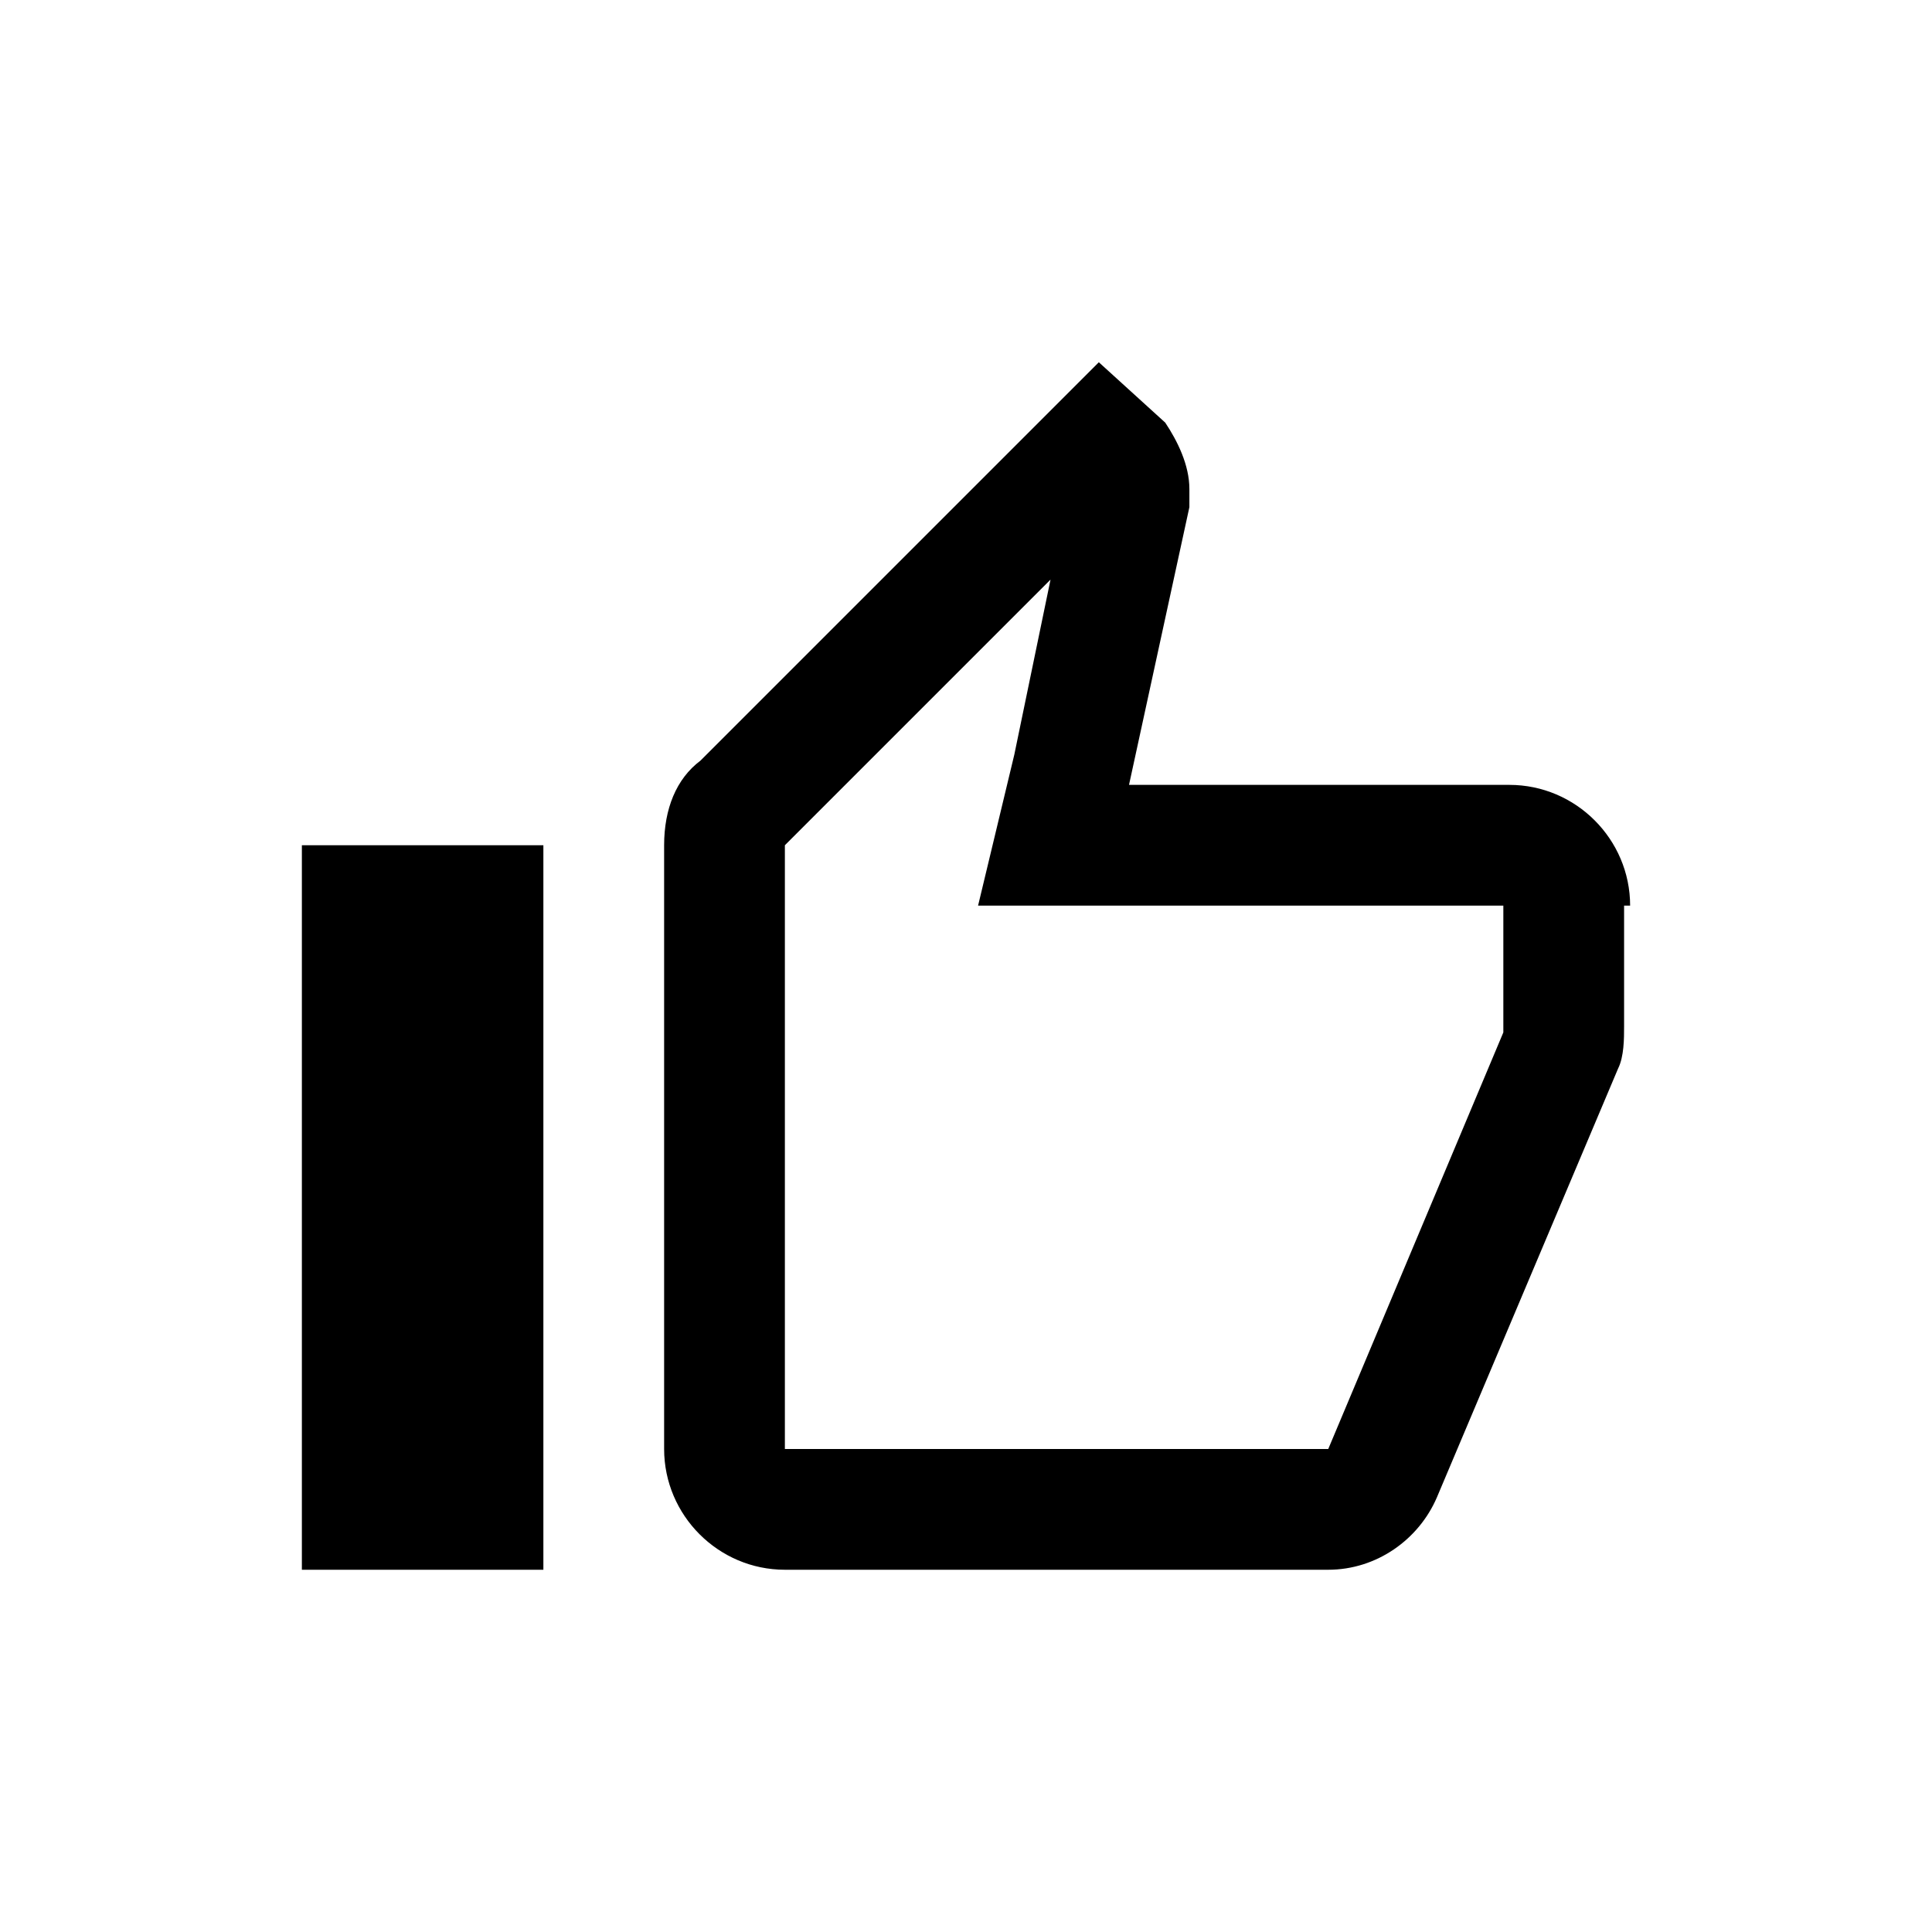
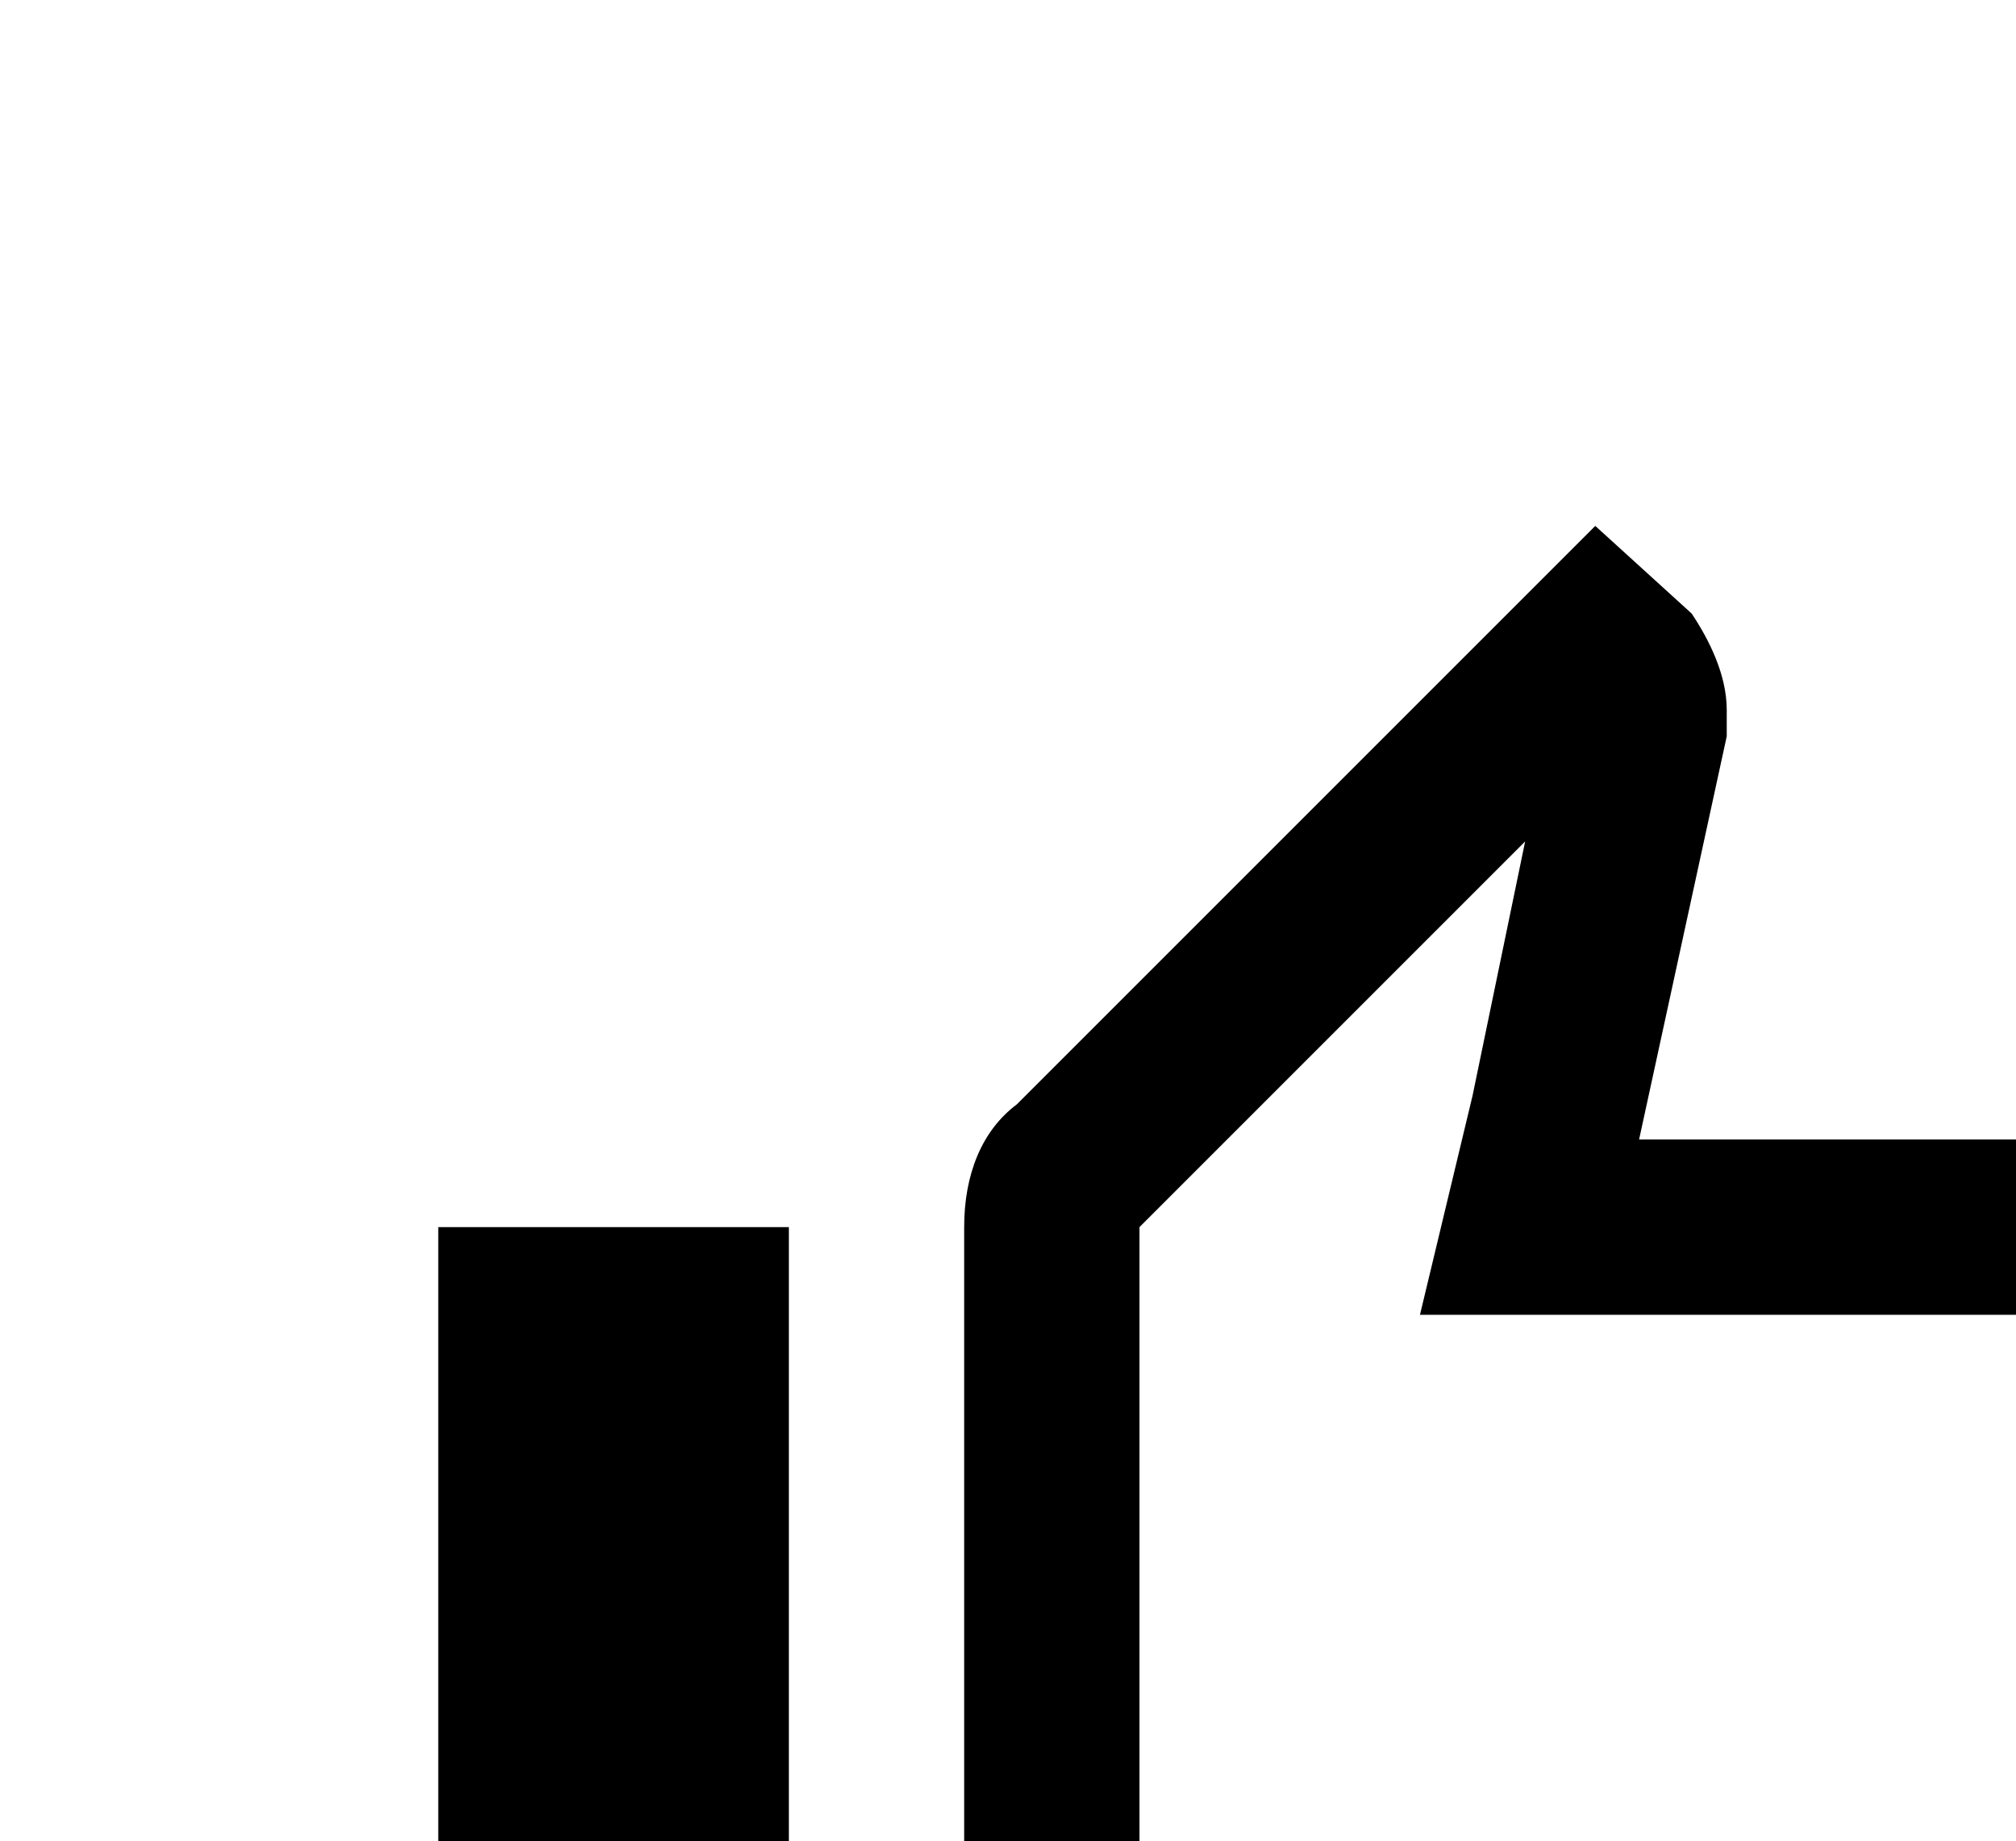
- <svg xmlns="http://www.w3.org/2000/svg" viewBox="0 0 32 32">
+ <svg xmlns="http://www.w3.org/2000/svg" viewBox="0 0 23 21">
  <path d="M17.4 9.6L16.8 12.5L16.2 15H18.7H24.9V17C24.9 17 24.9 17 24.9 17.1L22 24H13V14L17.4 9.6ZM7 16V24V16ZM18.2 6L11.6 12.6C11.2 12.9 11 13.4 11 14V24C11 25.1 11.9 26 13 26H22C22.8 26 23.5 25.5 23.8 24.8L26.8 17.7C26.9 17.5 26.9 17.2 26.9 17V15H27C27 13.9 26.1 13 25 13H18.7L19.7 8.4V8.1C19.7 7.7 19.5 7.3 19.3 7L18.2 6ZM9 14H5V26H9V14Z" />
</svg>
